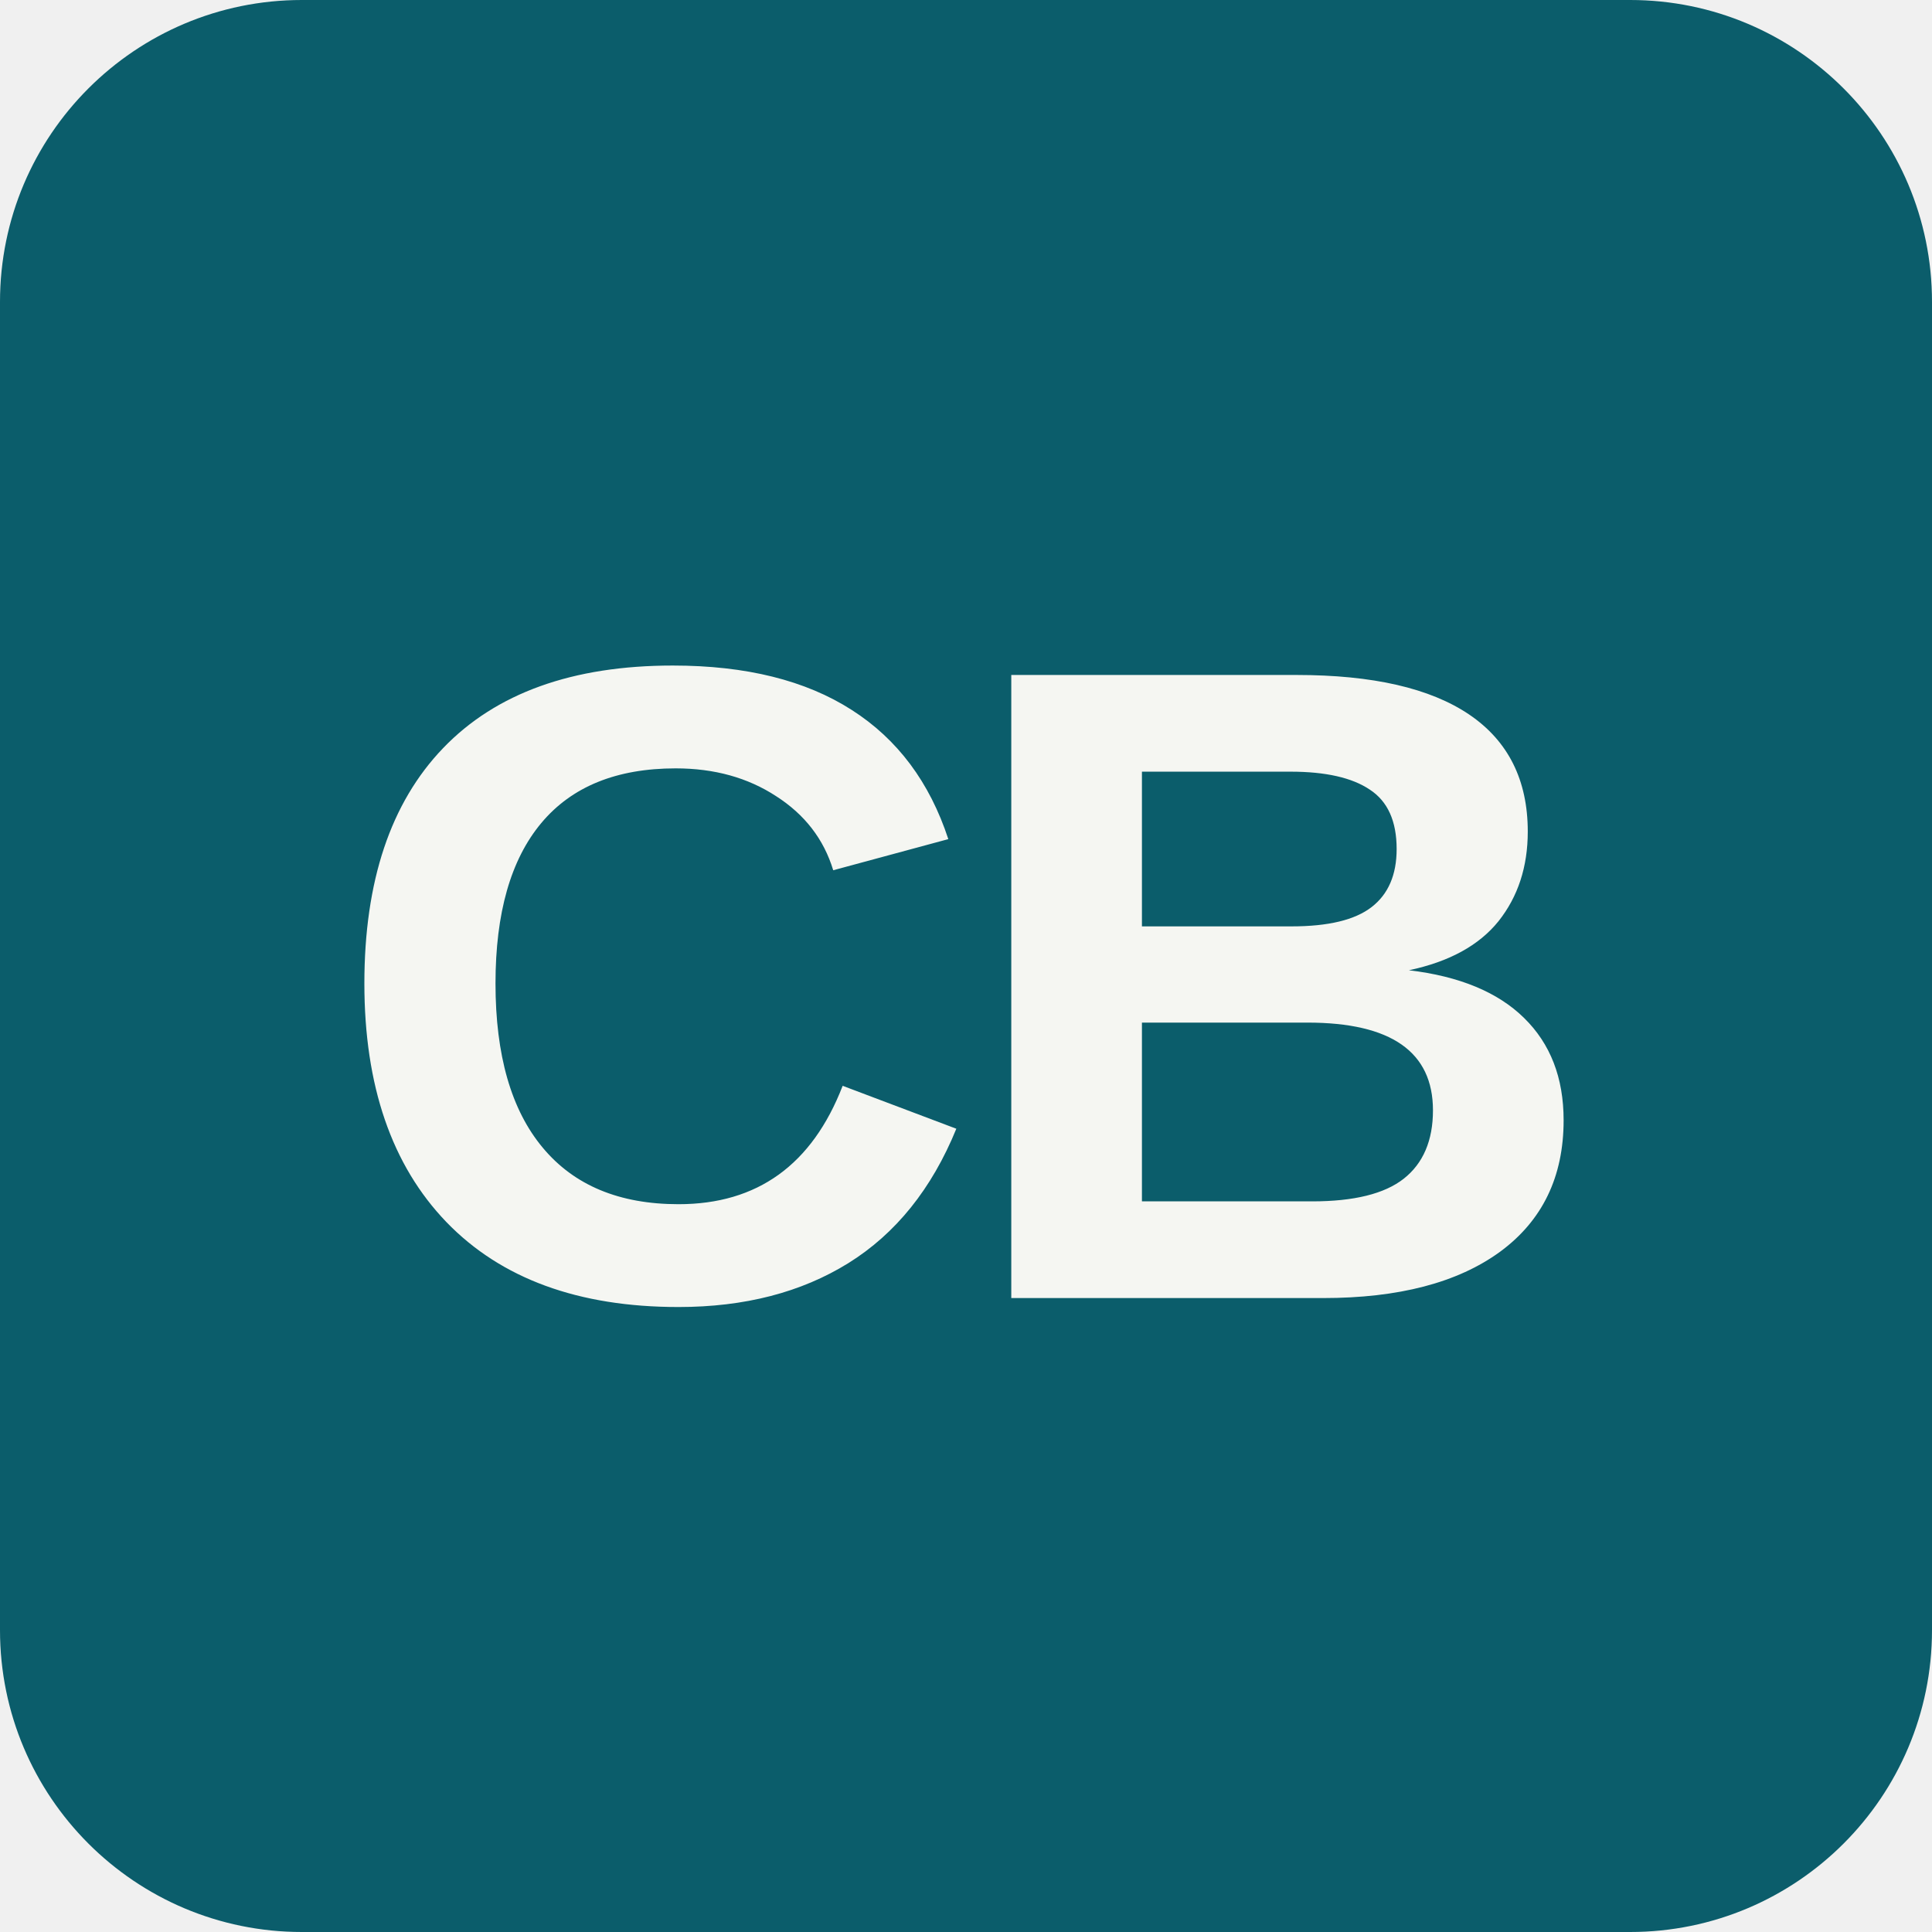
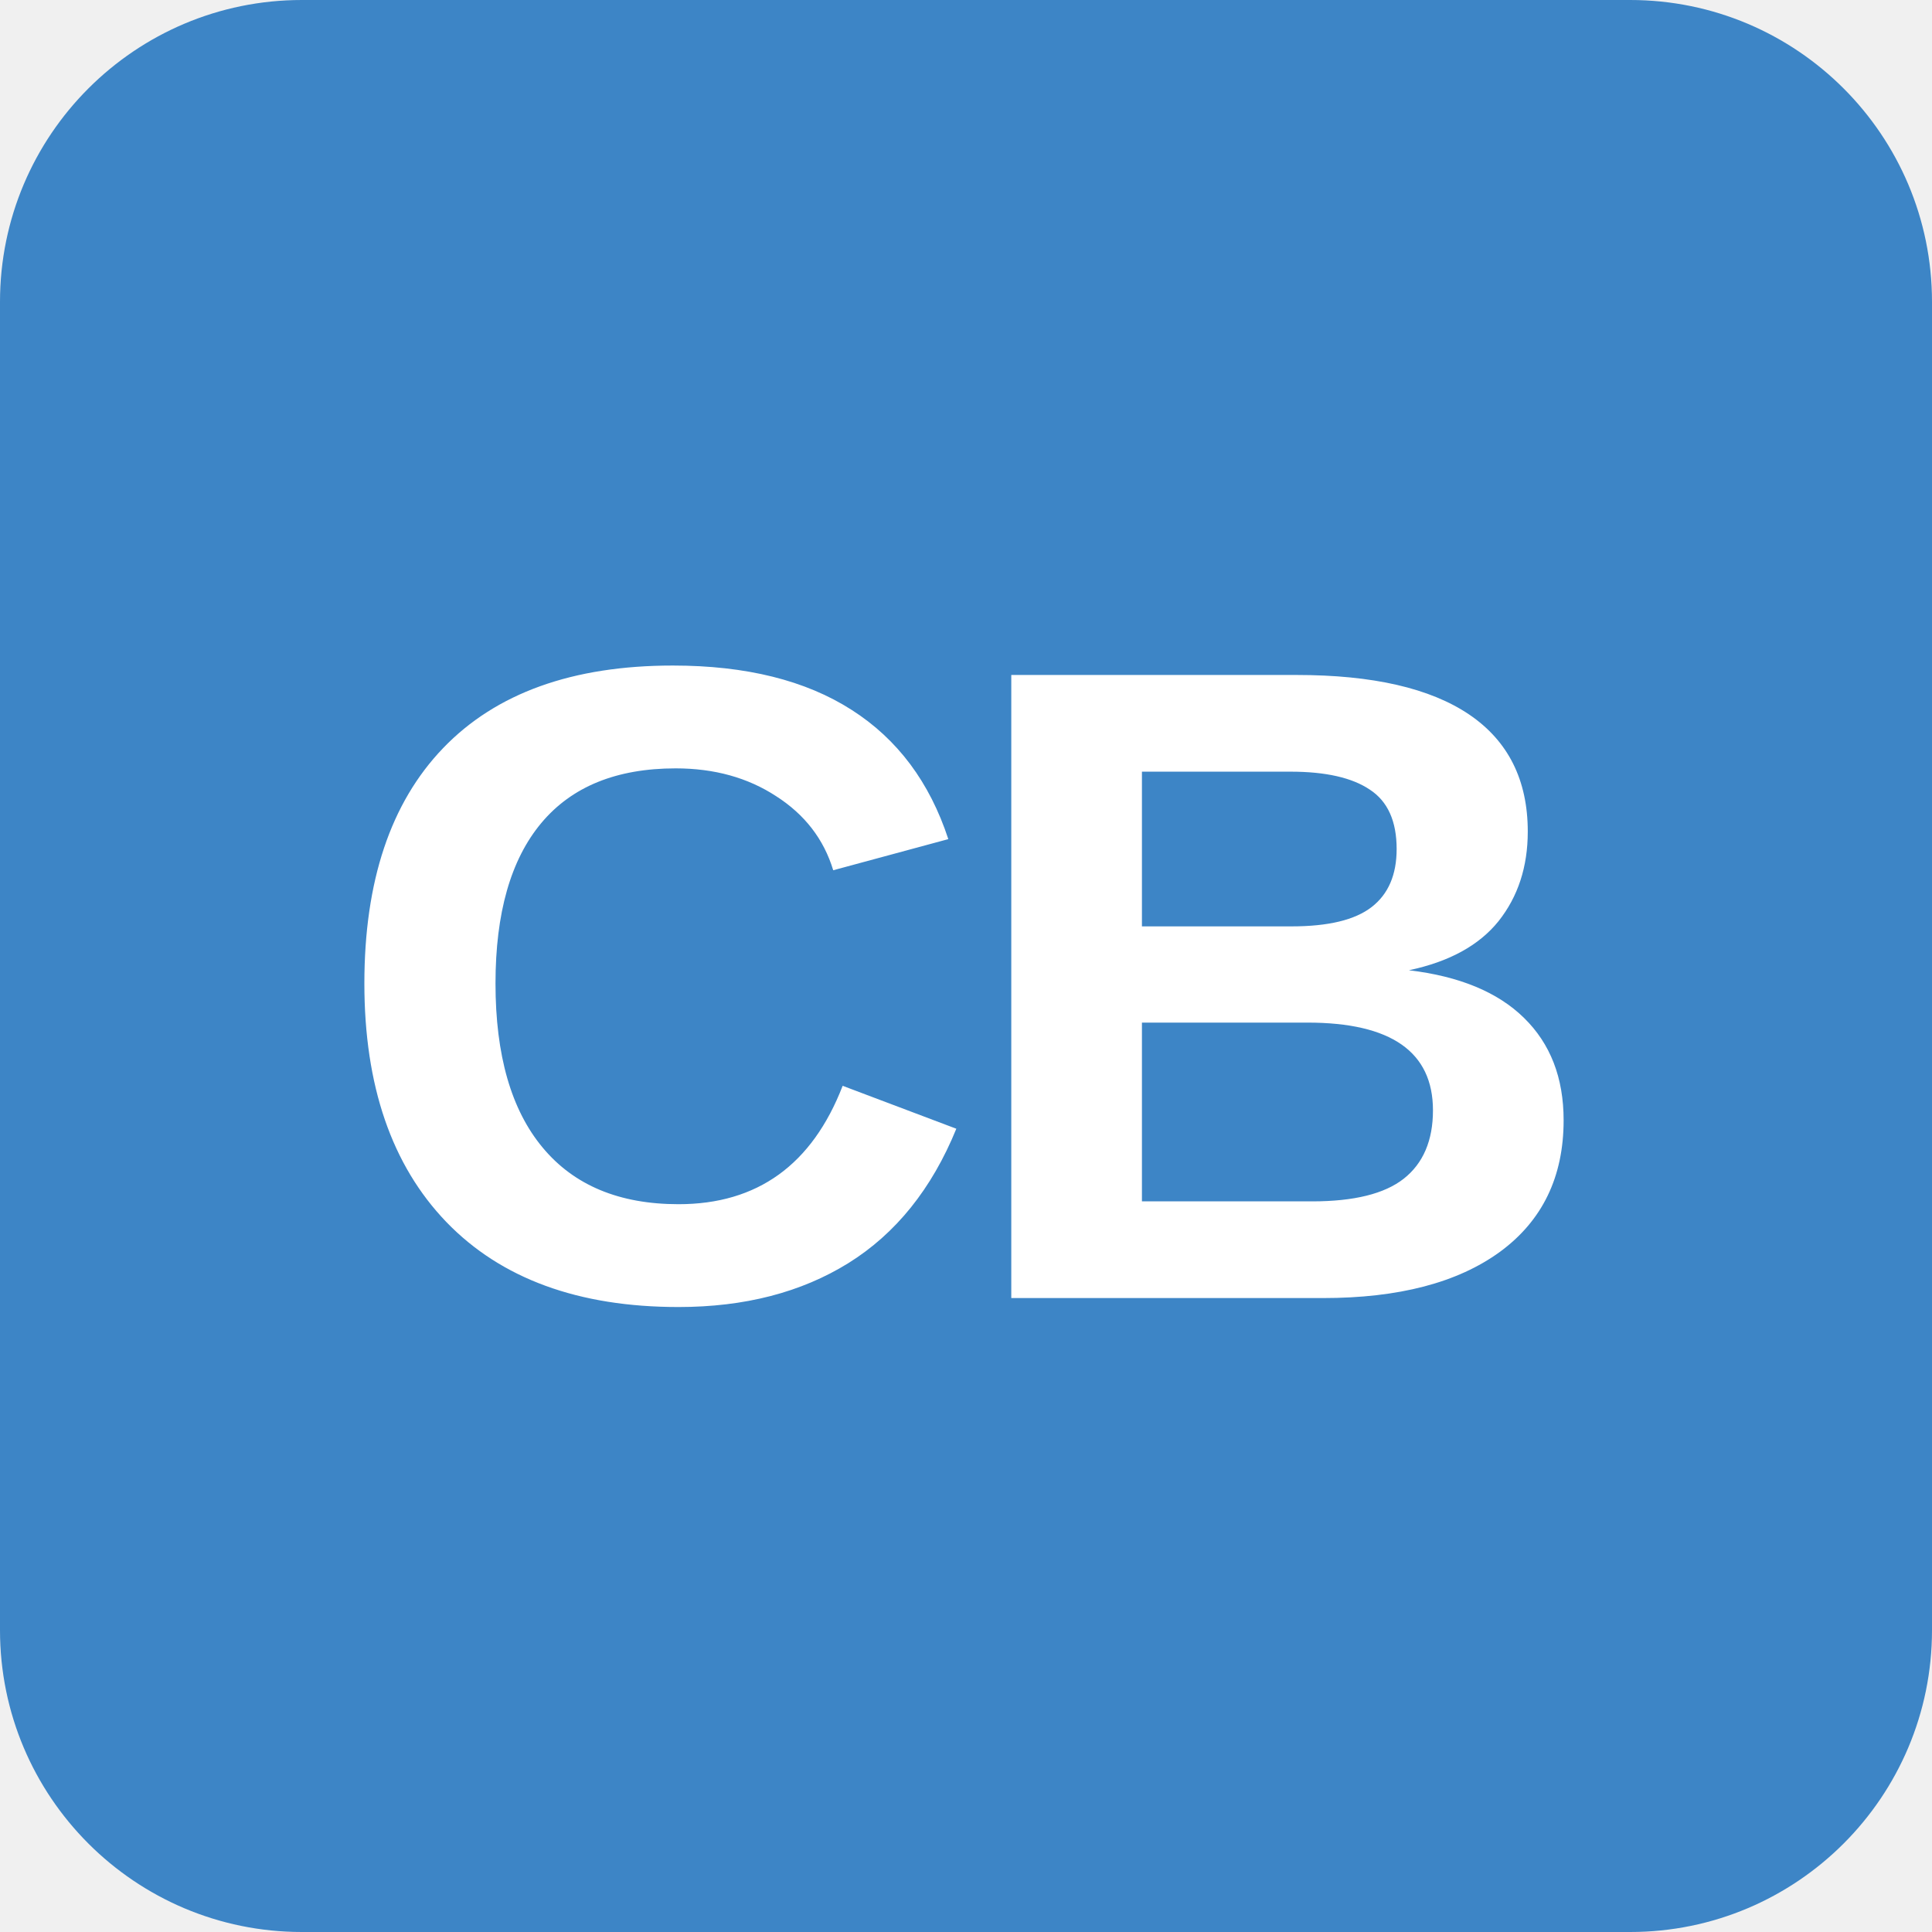
<svg xmlns="http://www.w3.org/2000/svg" viewBox="0 0 64 64">
-   <rect width="64" height="64" rx="10" fill="#0b5d6b" />
-   <text x="32" y="43" font-family="Arial, Helvetica, sans-serif" font-weight="800" font-size="30" text-anchor="middle" fill="#f5f6f2" letter-spacing="-1">CB</text>
+   <rect width="64" height="64" rx="10" fill="#3d85c6" />
+   <text x="32" y="43" font-family="Arial, Helvetica, sans-serif" font-weight="800" font-size="30" text-anchor="middle" fill="#ffffff" letter-spacing="-1">CB</text>
</svg>
